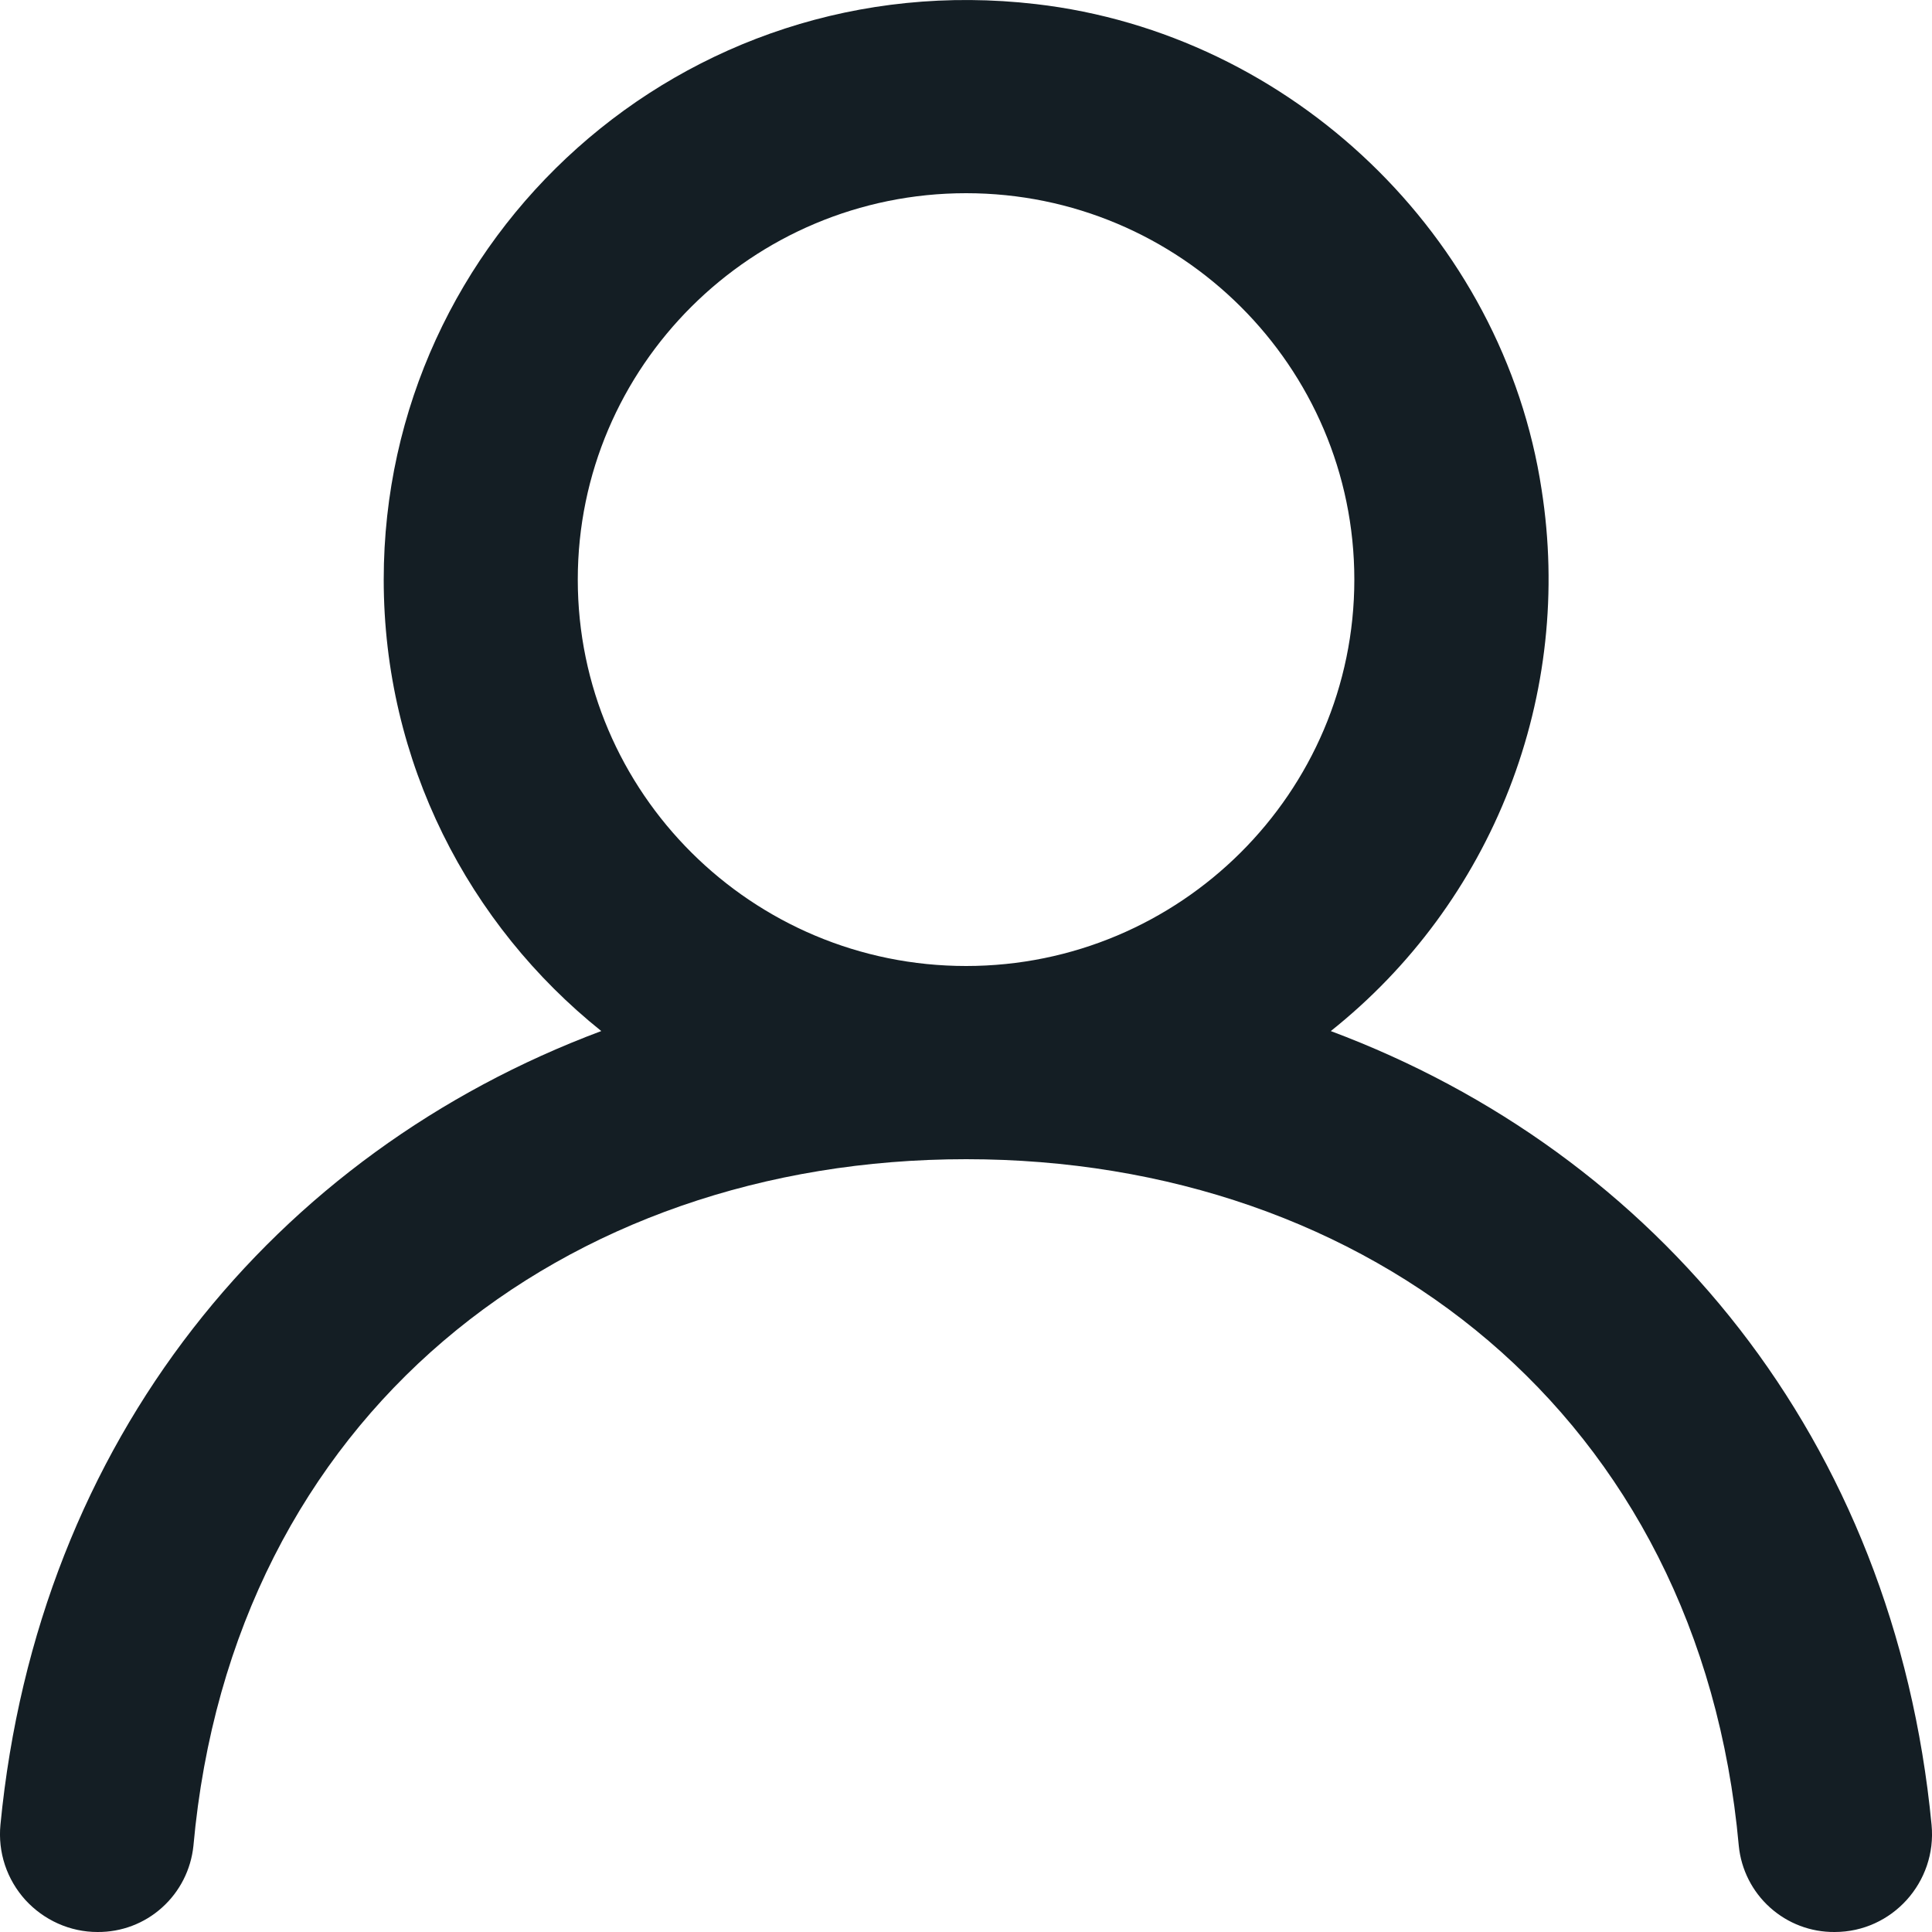
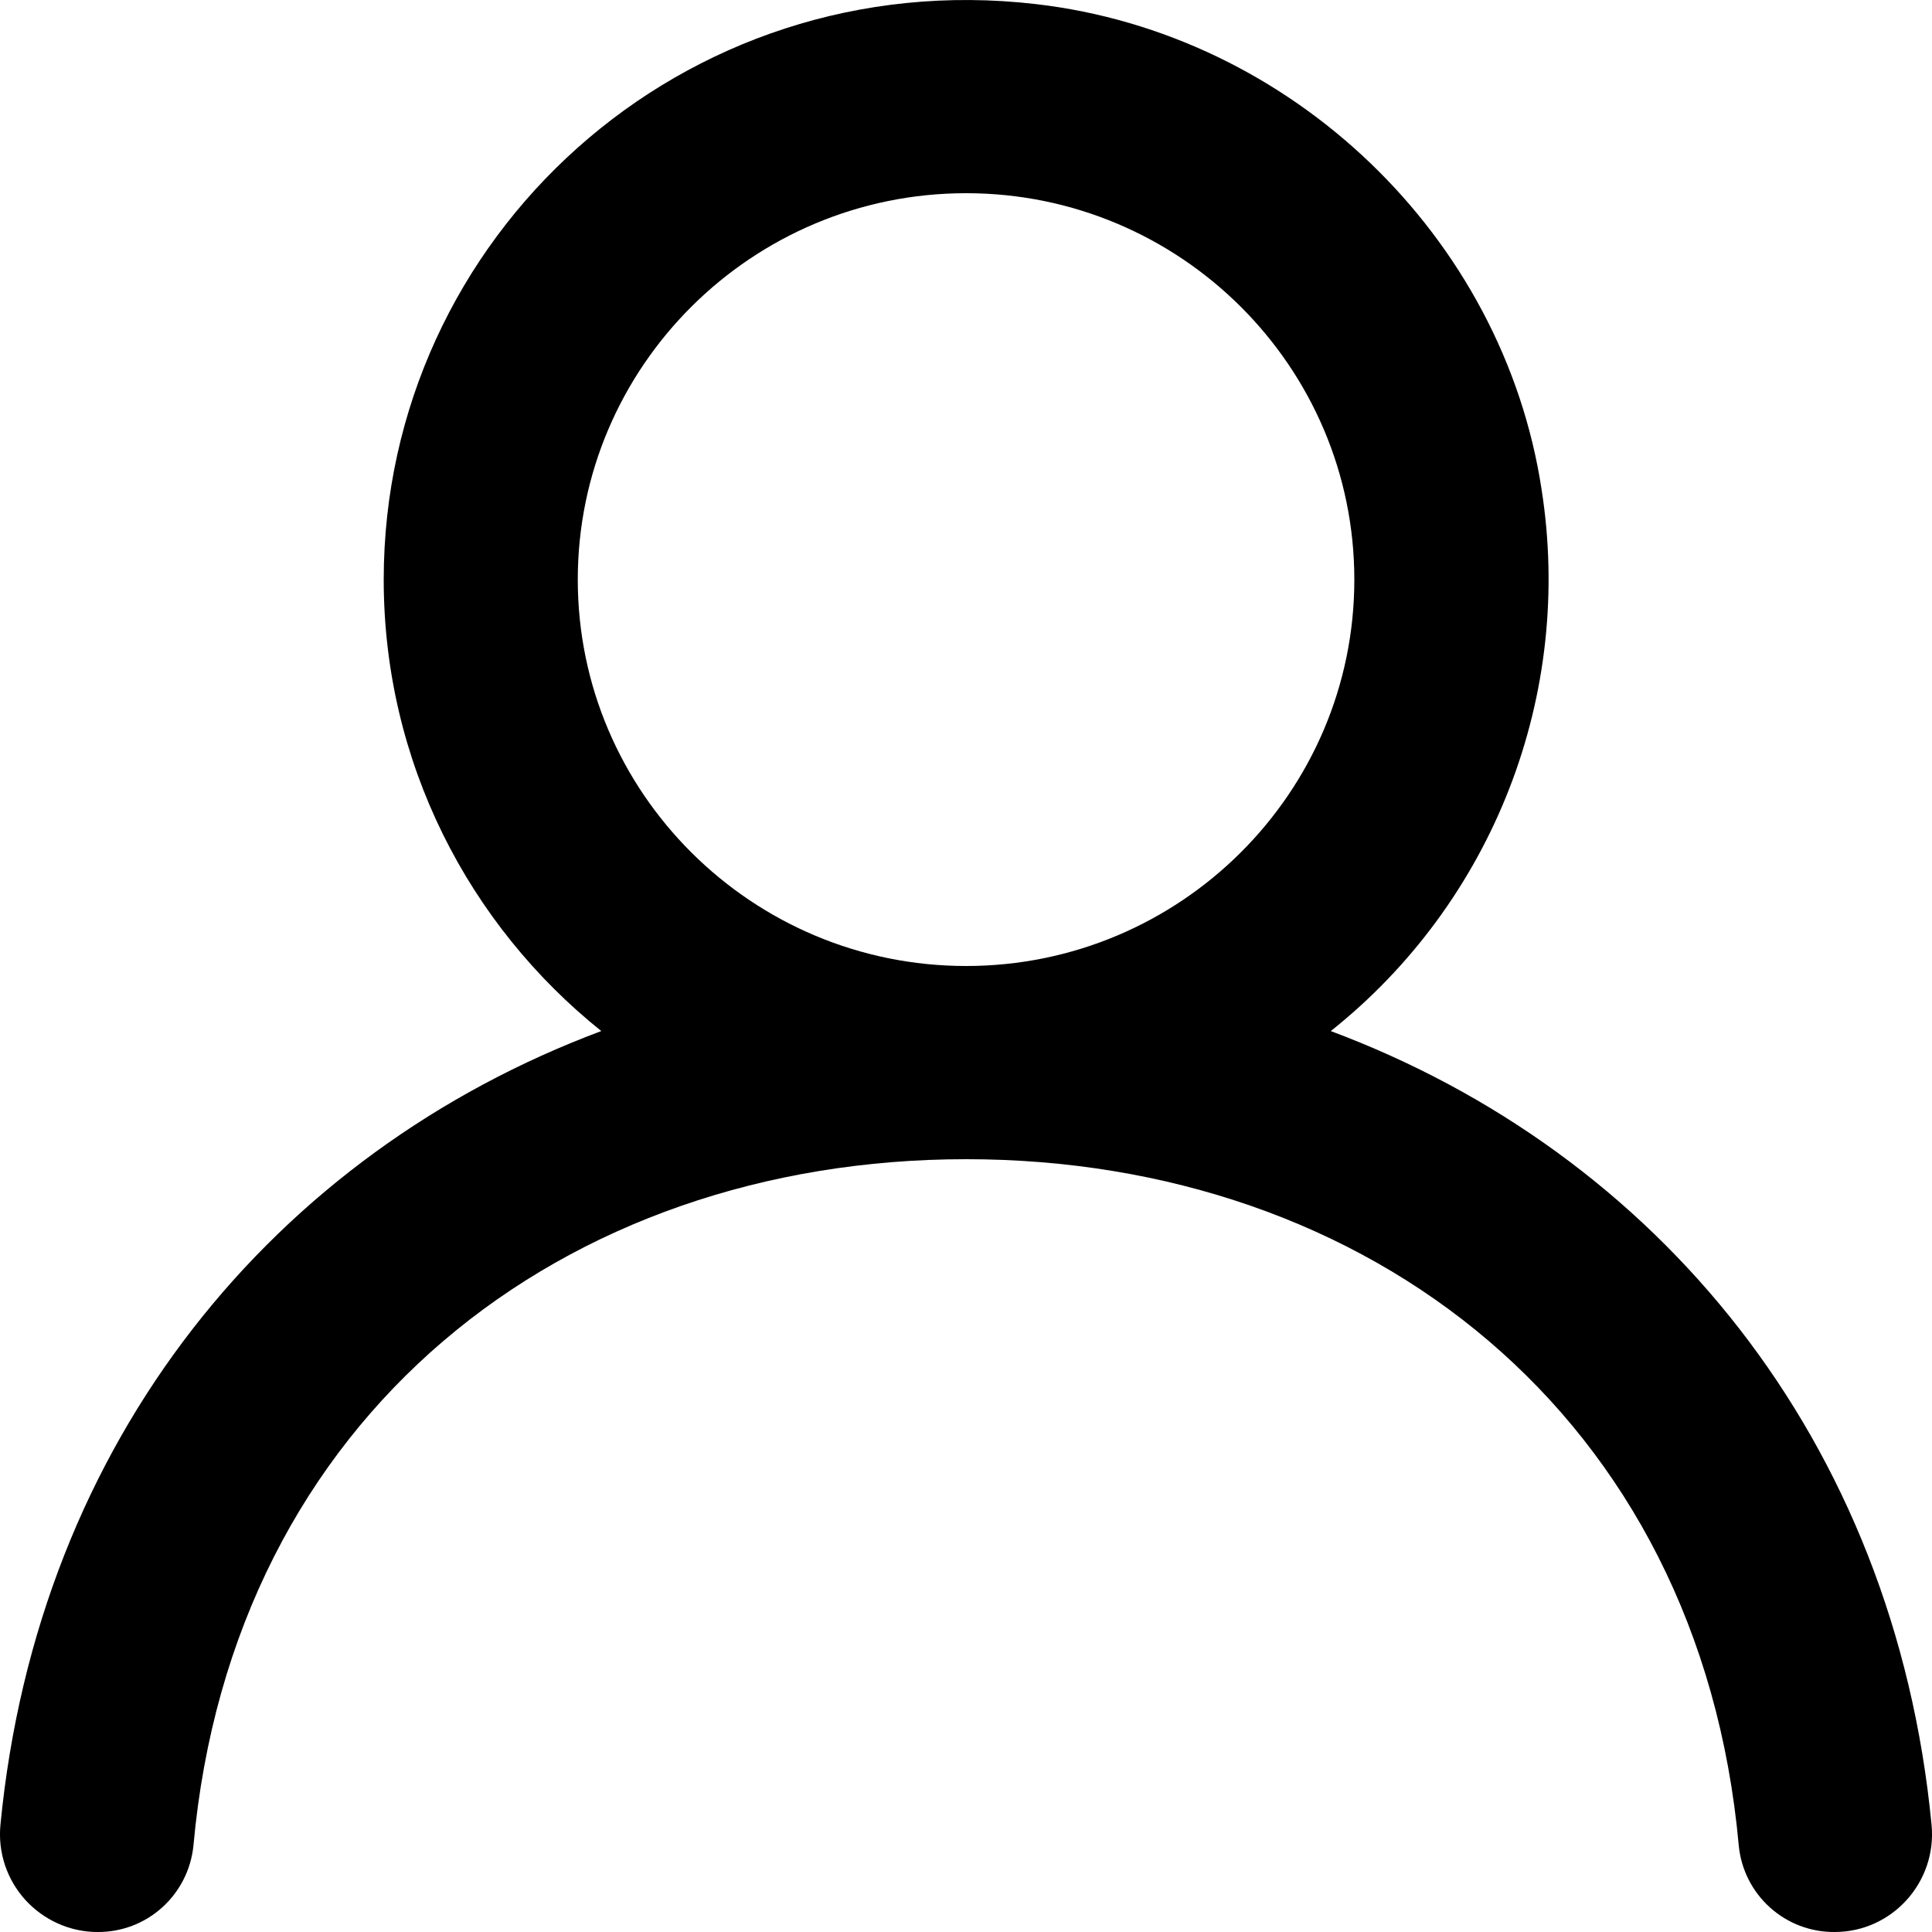
<svg xmlns="http://www.w3.org/2000/svg" width="18" height="18" viewBox="0 0 18 18" fill="none">
  <g id="icons">
-     <path id="profile-[#1341]" d="M9.001 9C7.005 9 5.383 7.385 5.383 5.4C5.383 3.415 7.005 1.8 9.001 1.8C10.996 1.8 12.618 3.415 12.618 5.4C12.618 7.385 10.996 9 9.001 9ZM12.399 9.606C13.143 9.014 13.716 8.235 14.061 7.349C14.406 6.463 14.51 5.502 14.363 4.563C14.005 2.202 12.033 0.313 9.65 0.038C6.364 -0.343 3.575 2.204 3.575 5.4C3.575 7.101 4.367 8.617 5.602 9.606C2.567 10.741 0.352 13.405 0.004 17.002C-0.008 17.128 0.006 17.255 0.046 17.376C0.086 17.496 0.151 17.607 0.236 17.701C0.321 17.794 0.424 17.869 0.54 17.921C0.656 17.973 0.781 18 0.908 18C1.13 18.002 1.345 17.921 1.51 17.772C1.675 17.624 1.779 17.419 1.802 17.198C2.164 13.181 5.254 10.8 9.001 10.8C12.747 10.8 15.837 13.181 16.2 17.198C16.222 17.419 16.326 17.624 16.491 17.772C16.657 17.921 16.871 18.002 17.093 18C17.63 18 18.047 17.534 17.996 17.002C17.65 13.405 15.434 10.741 12.398 9.606" fill-rule="evenodd" clip-rule="evenodd" fill="#141E24" />
+     <path id="profile-[#1341]" d="M9.001 9C7.005 9 5.383 7.385 5.383 5.4C5.383 3.415 7.005 1.8 9.001 1.8C10.996 1.8 12.618 3.415 12.618 5.4C12.618 7.385 10.996 9 9.001 9ZM12.399 9.606C13.143 9.014 13.716 8.235 14.061 7.349C14.406 6.463 14.51 5.502 14.363 4.563C14.005 2.202 12.033 0.313 9.65 0.038C6.364 -0.343 3.575 2.204 3.575 5.4C3.575 7.101 4.367 8.617 5.602 9.606C2.567 10.741 0.352 13.405 0.004 17.002C-0.008 17.128 0.006 17.255 0.046 17.376C0.086 17.496 0.151 17.607 0.236 17.701C0.321 17.794 0.424 17.869 0.54 17.921C0.656 17.973 0.781 18 0.908 18C1.13 18.002 1.345 17.921 1.51 17.772C1.675 17.624 1.779 17.419 1.802 17.198C2.164 13.181 5.254 10.8 9.001 10.8C12.747 10.8 15.837 13.181 16.2 17.198C16.222 17.419 16.326 17.624 16.491 17.772C16.657 17.921 16.871 18.002 17.093 18C17.63 18 18.047 17.534 17.996 17.002C17.65 13.405 15.434 10.741 12.398 9.606" fill-rule="evenodd" clip-rule="evenodd" fill="currentColor" />
  </g>
</svg>
